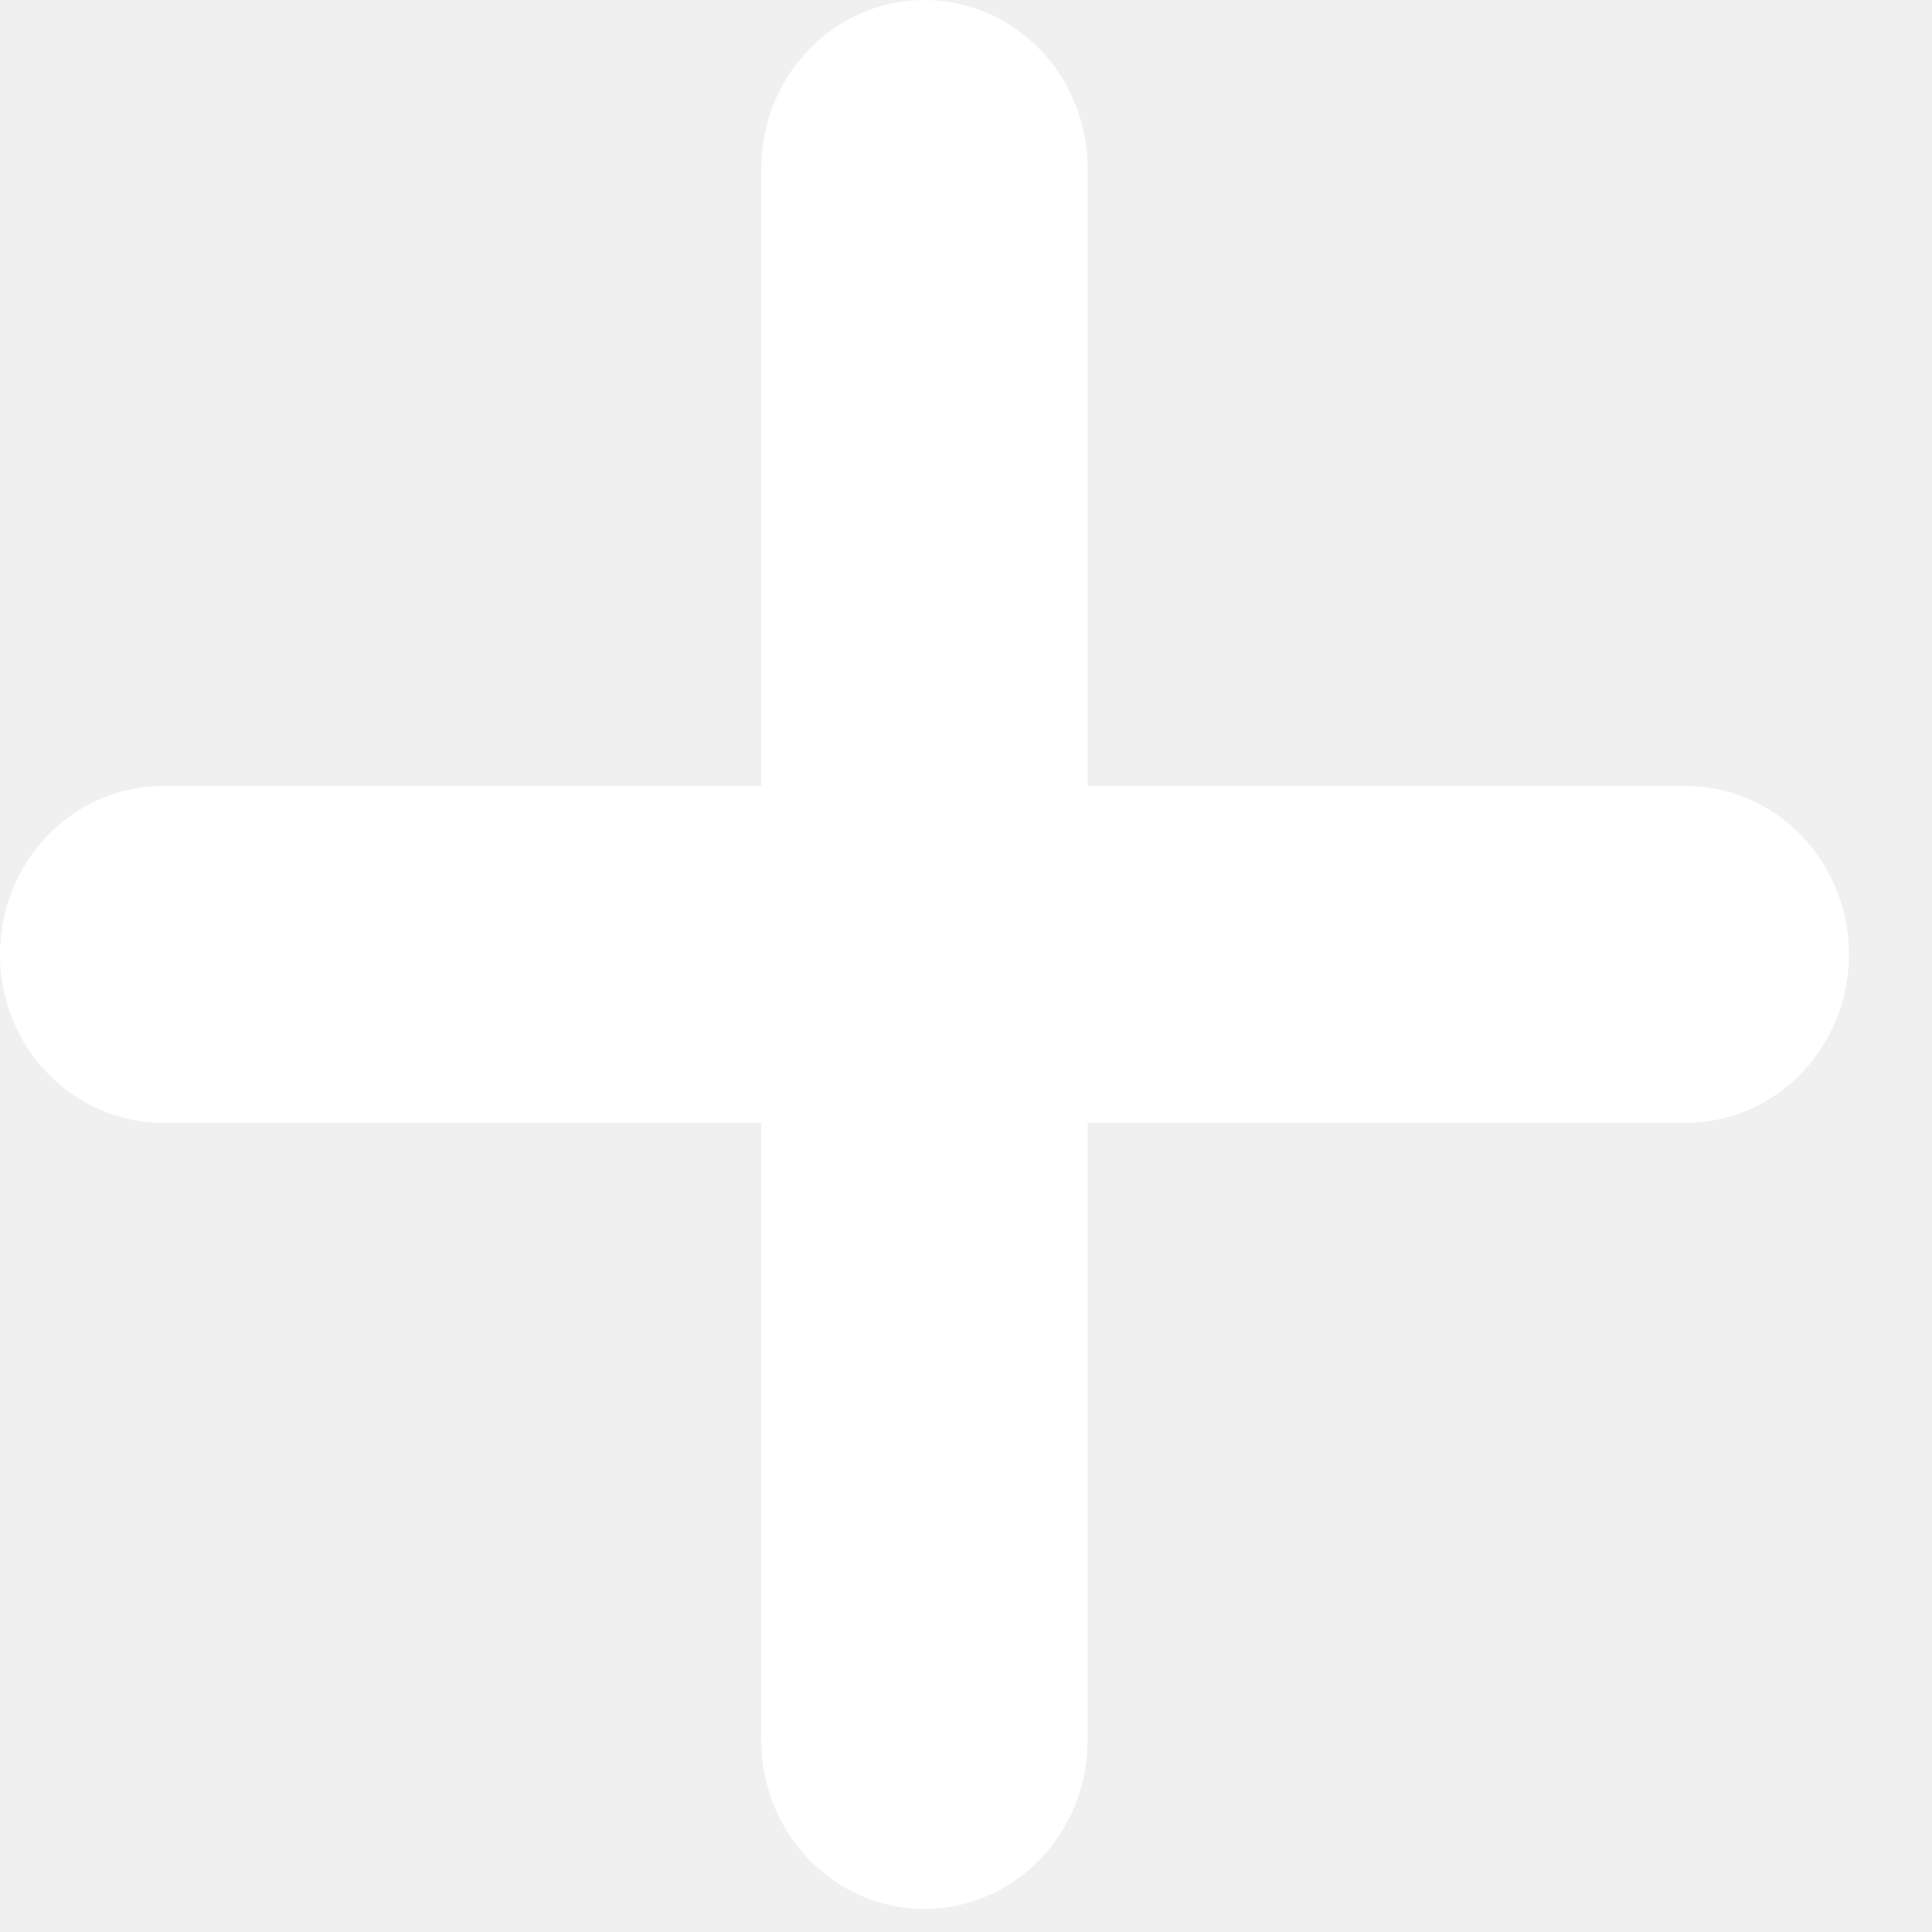
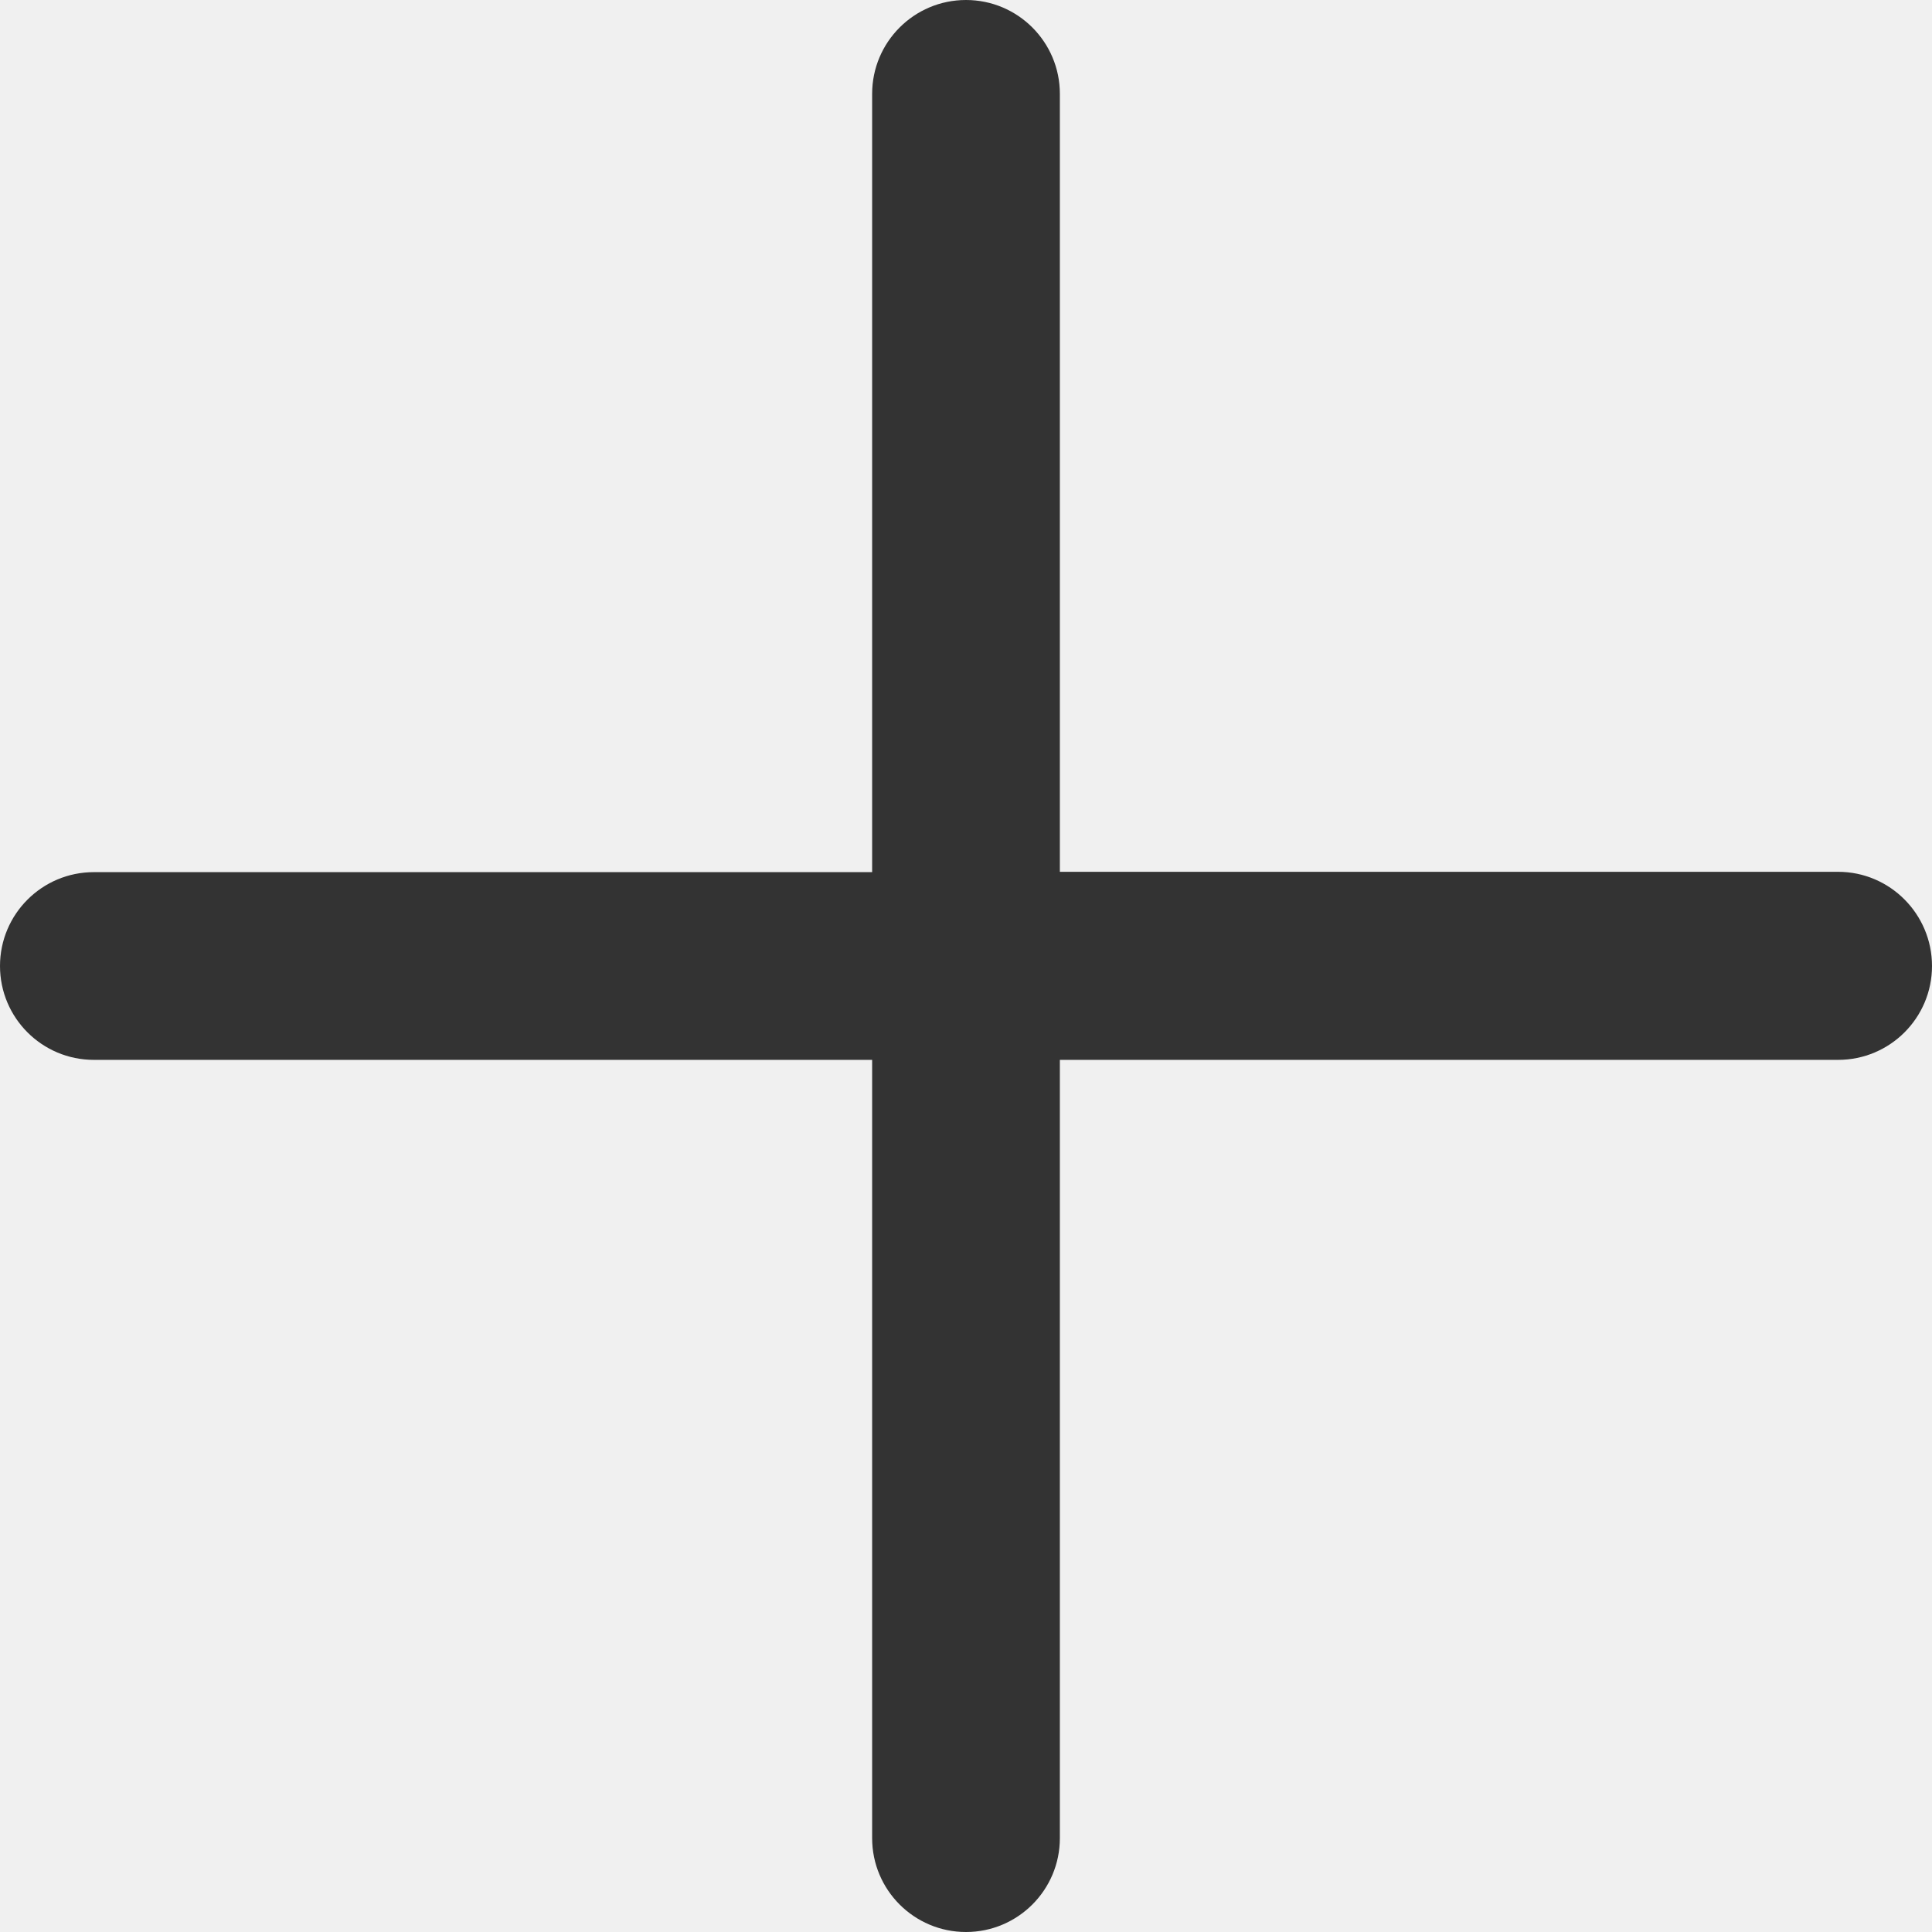
- <svg xmlns="http://www.w3.org/2000/svg" width="17px" height="17px" viewBox="0 0 17 17" version="1.1">
+ <svg xmlns="http://www.w3.org/2000/svg" width="12px" height="12px" viewBox="0 0 12 12" version="1.1">
  <defs />
-   <g id="Page-1" stroke="none" stroke-width="1" fill="none" fill-rule="evenodd">
-     <g id="Screen---Data-Profiles" transform="translate(-1222, -82)" fill-rule="nonzero" fill="#FFFFFF">
-       <g id="Group-2" transform="translate(1082, 82)">
-         <path d="M148.134,0 C147.342,0 146.699,0.664 146.699,1.482 L146.699,6.916 L141.435,6.916 C140.643,6.916 140,7.58 140,8.398 C140,9.217 140.643,9.88 141.435,9.88 L146.699,9.88 L146.699,15.315 C146.699,16.133 147.342,16.797 148.134,16.797 C148.927,16.797 149.57,16.133 149.57,15.315 L149.57,9.88 L154.833,9.88 C155.626,9.88 156.269,9.217 156.269,8.398 C156.269,7.58 155.626,6.916 154.833,6.916 L149.57,6.916 L149.57,1.482 C149.57,0.664 148.927,0 148.134,0 Z" id="Shape" />
-       </g>
-     </g>
+   <g id="Screen---Add-Data-Profiles-=-Search-Box-Add" stroke="none" stroke-width="1" fill="none" fill-rule="evenodd" transform="translate(-58, -86)">
+     <path d="M69.417,91.415 L64.583,91.415 L64.583,86.583 C64.583,86.261 64.322,86 64,86 C63.678,86 63.417,86.261 63.417,86.583 L63.417,91.417 L58.583,91.417 C58.261,91.417 58,91.678 58,92 C58,92.322 58.261,92.583 58.583,92.583 L63.417,92.583 L63.417,97.417 C63.417,97.739 63.678,98 64,98 C64.322,98 64.583,97.739 64.583,97.417 L64.583,92.583 L69.417,92.583 C69.739,92.583 70,92.322 70,92 C70,91.678 69.739,91.415 69.417,91.415 Z" id="Shape" fill="#333333" fill-rule="nonzero" />
  </g>
</svg>
